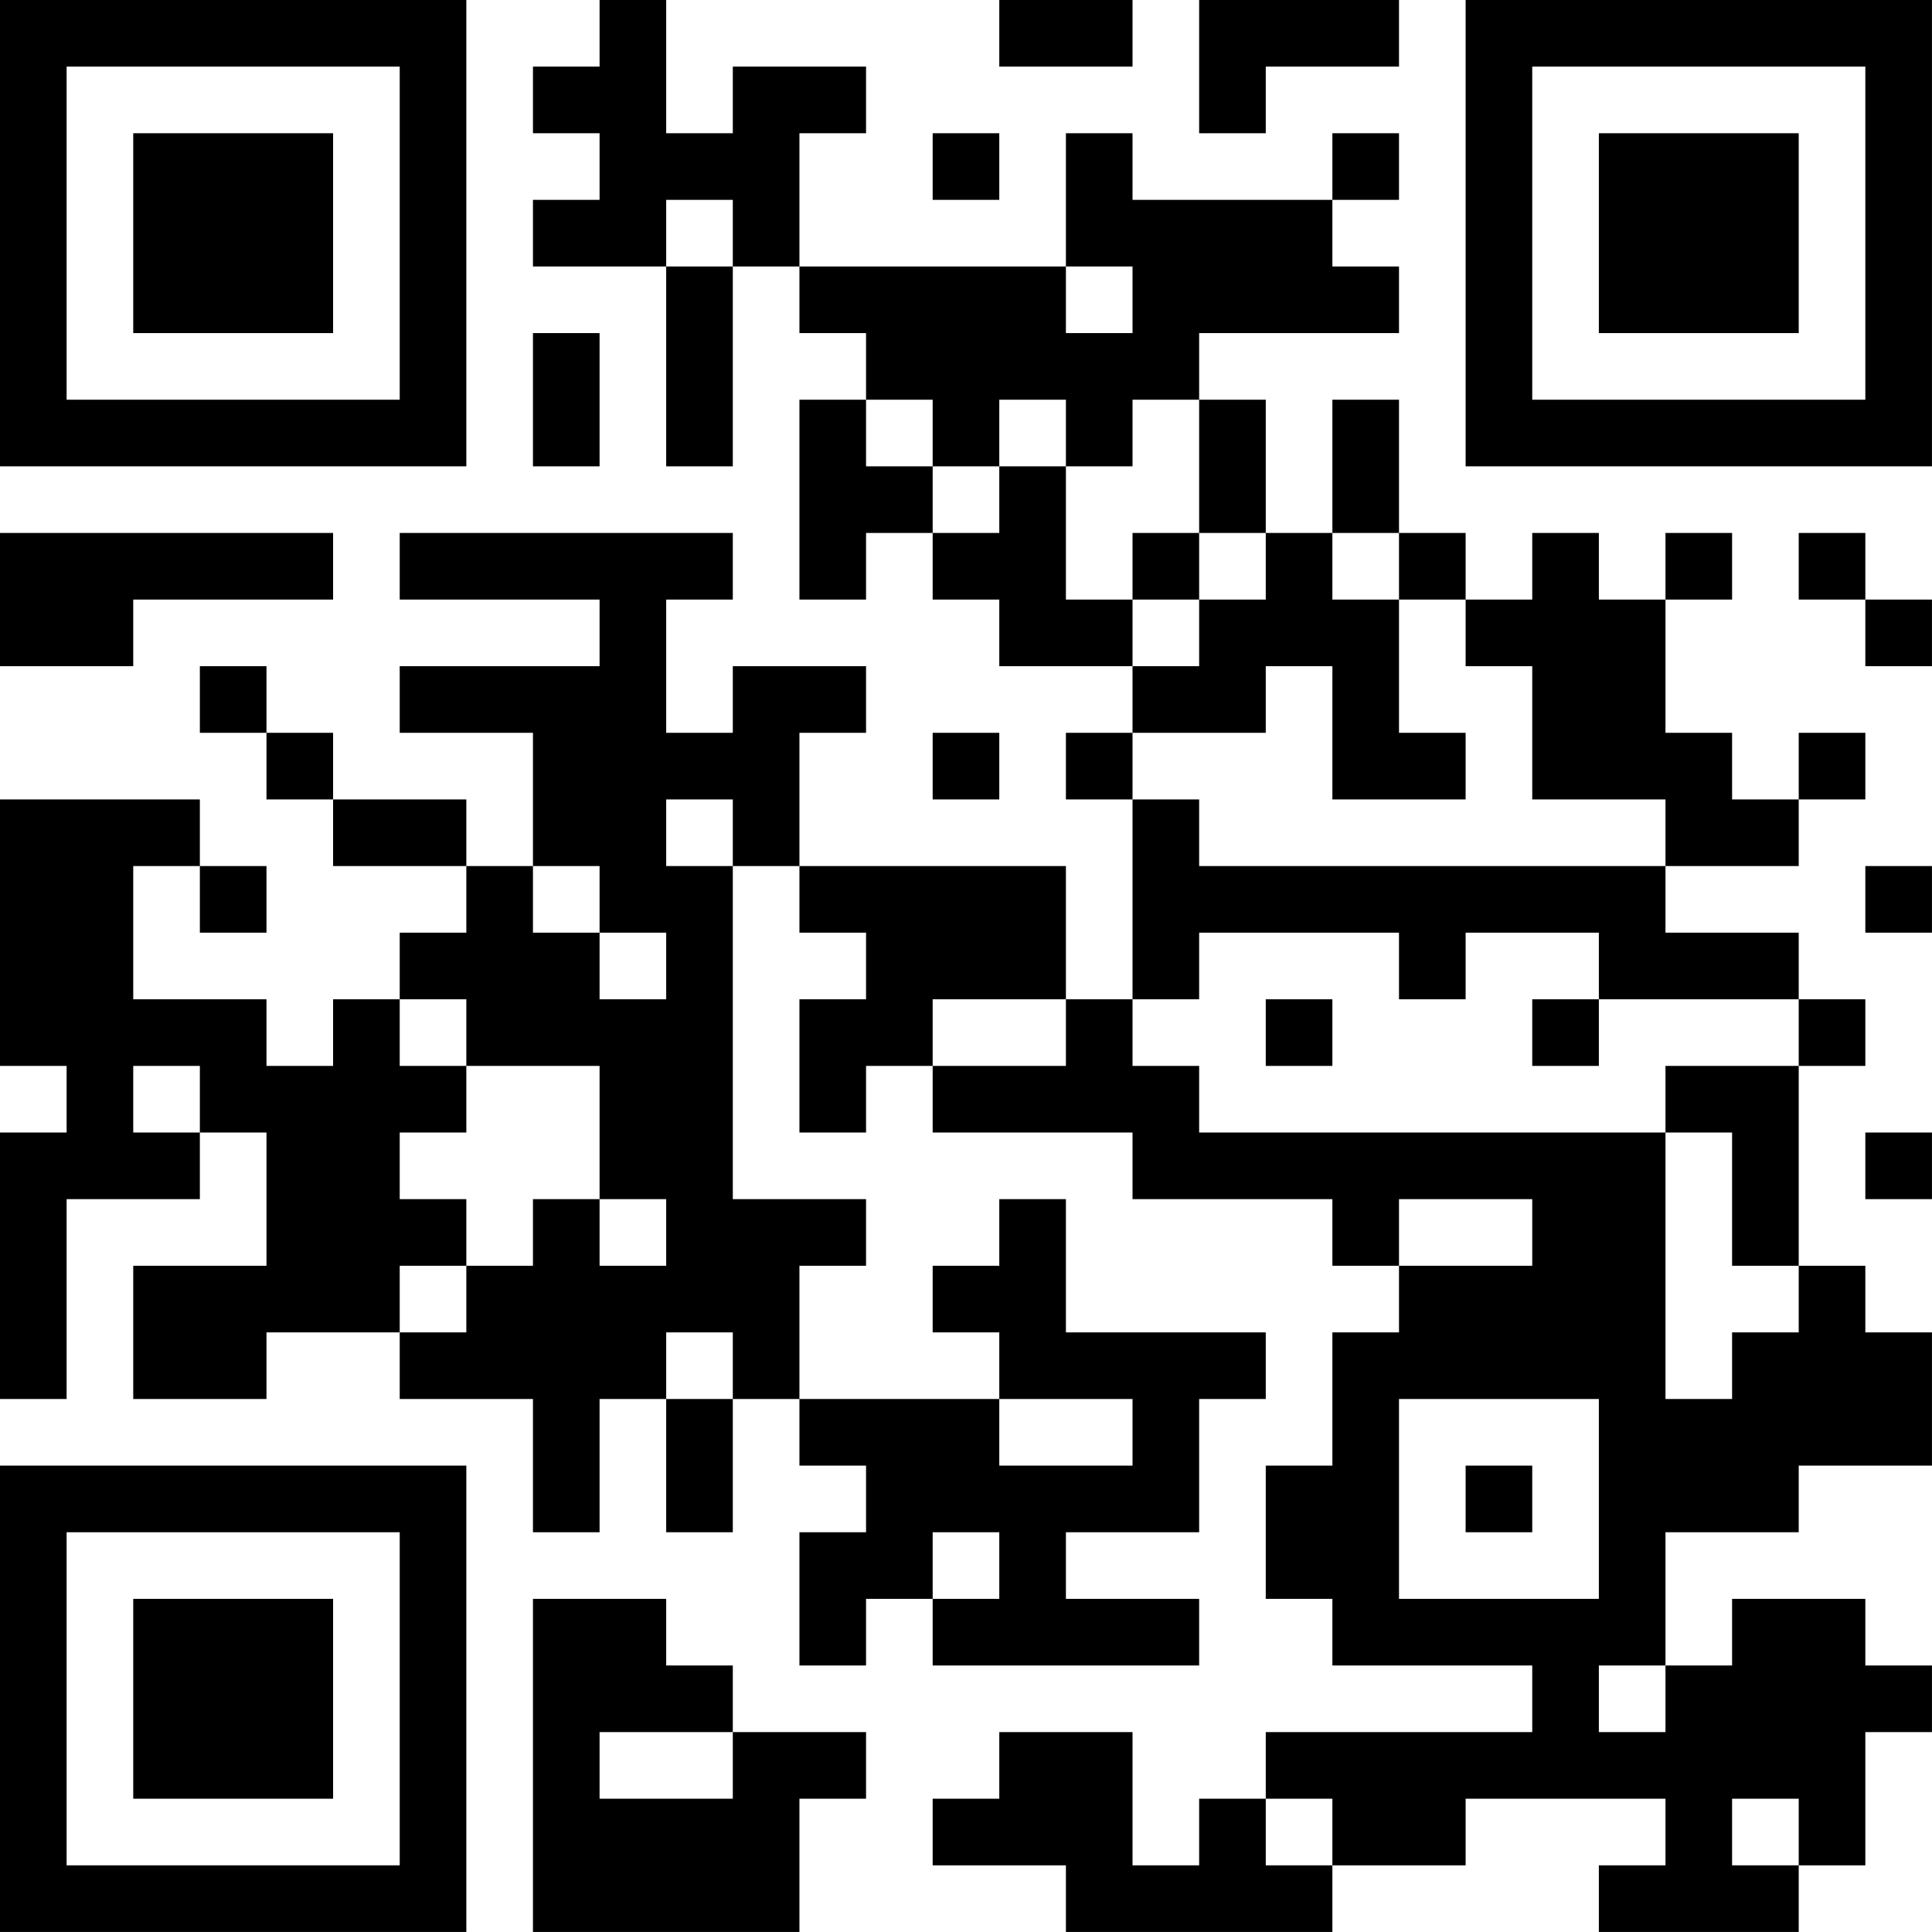
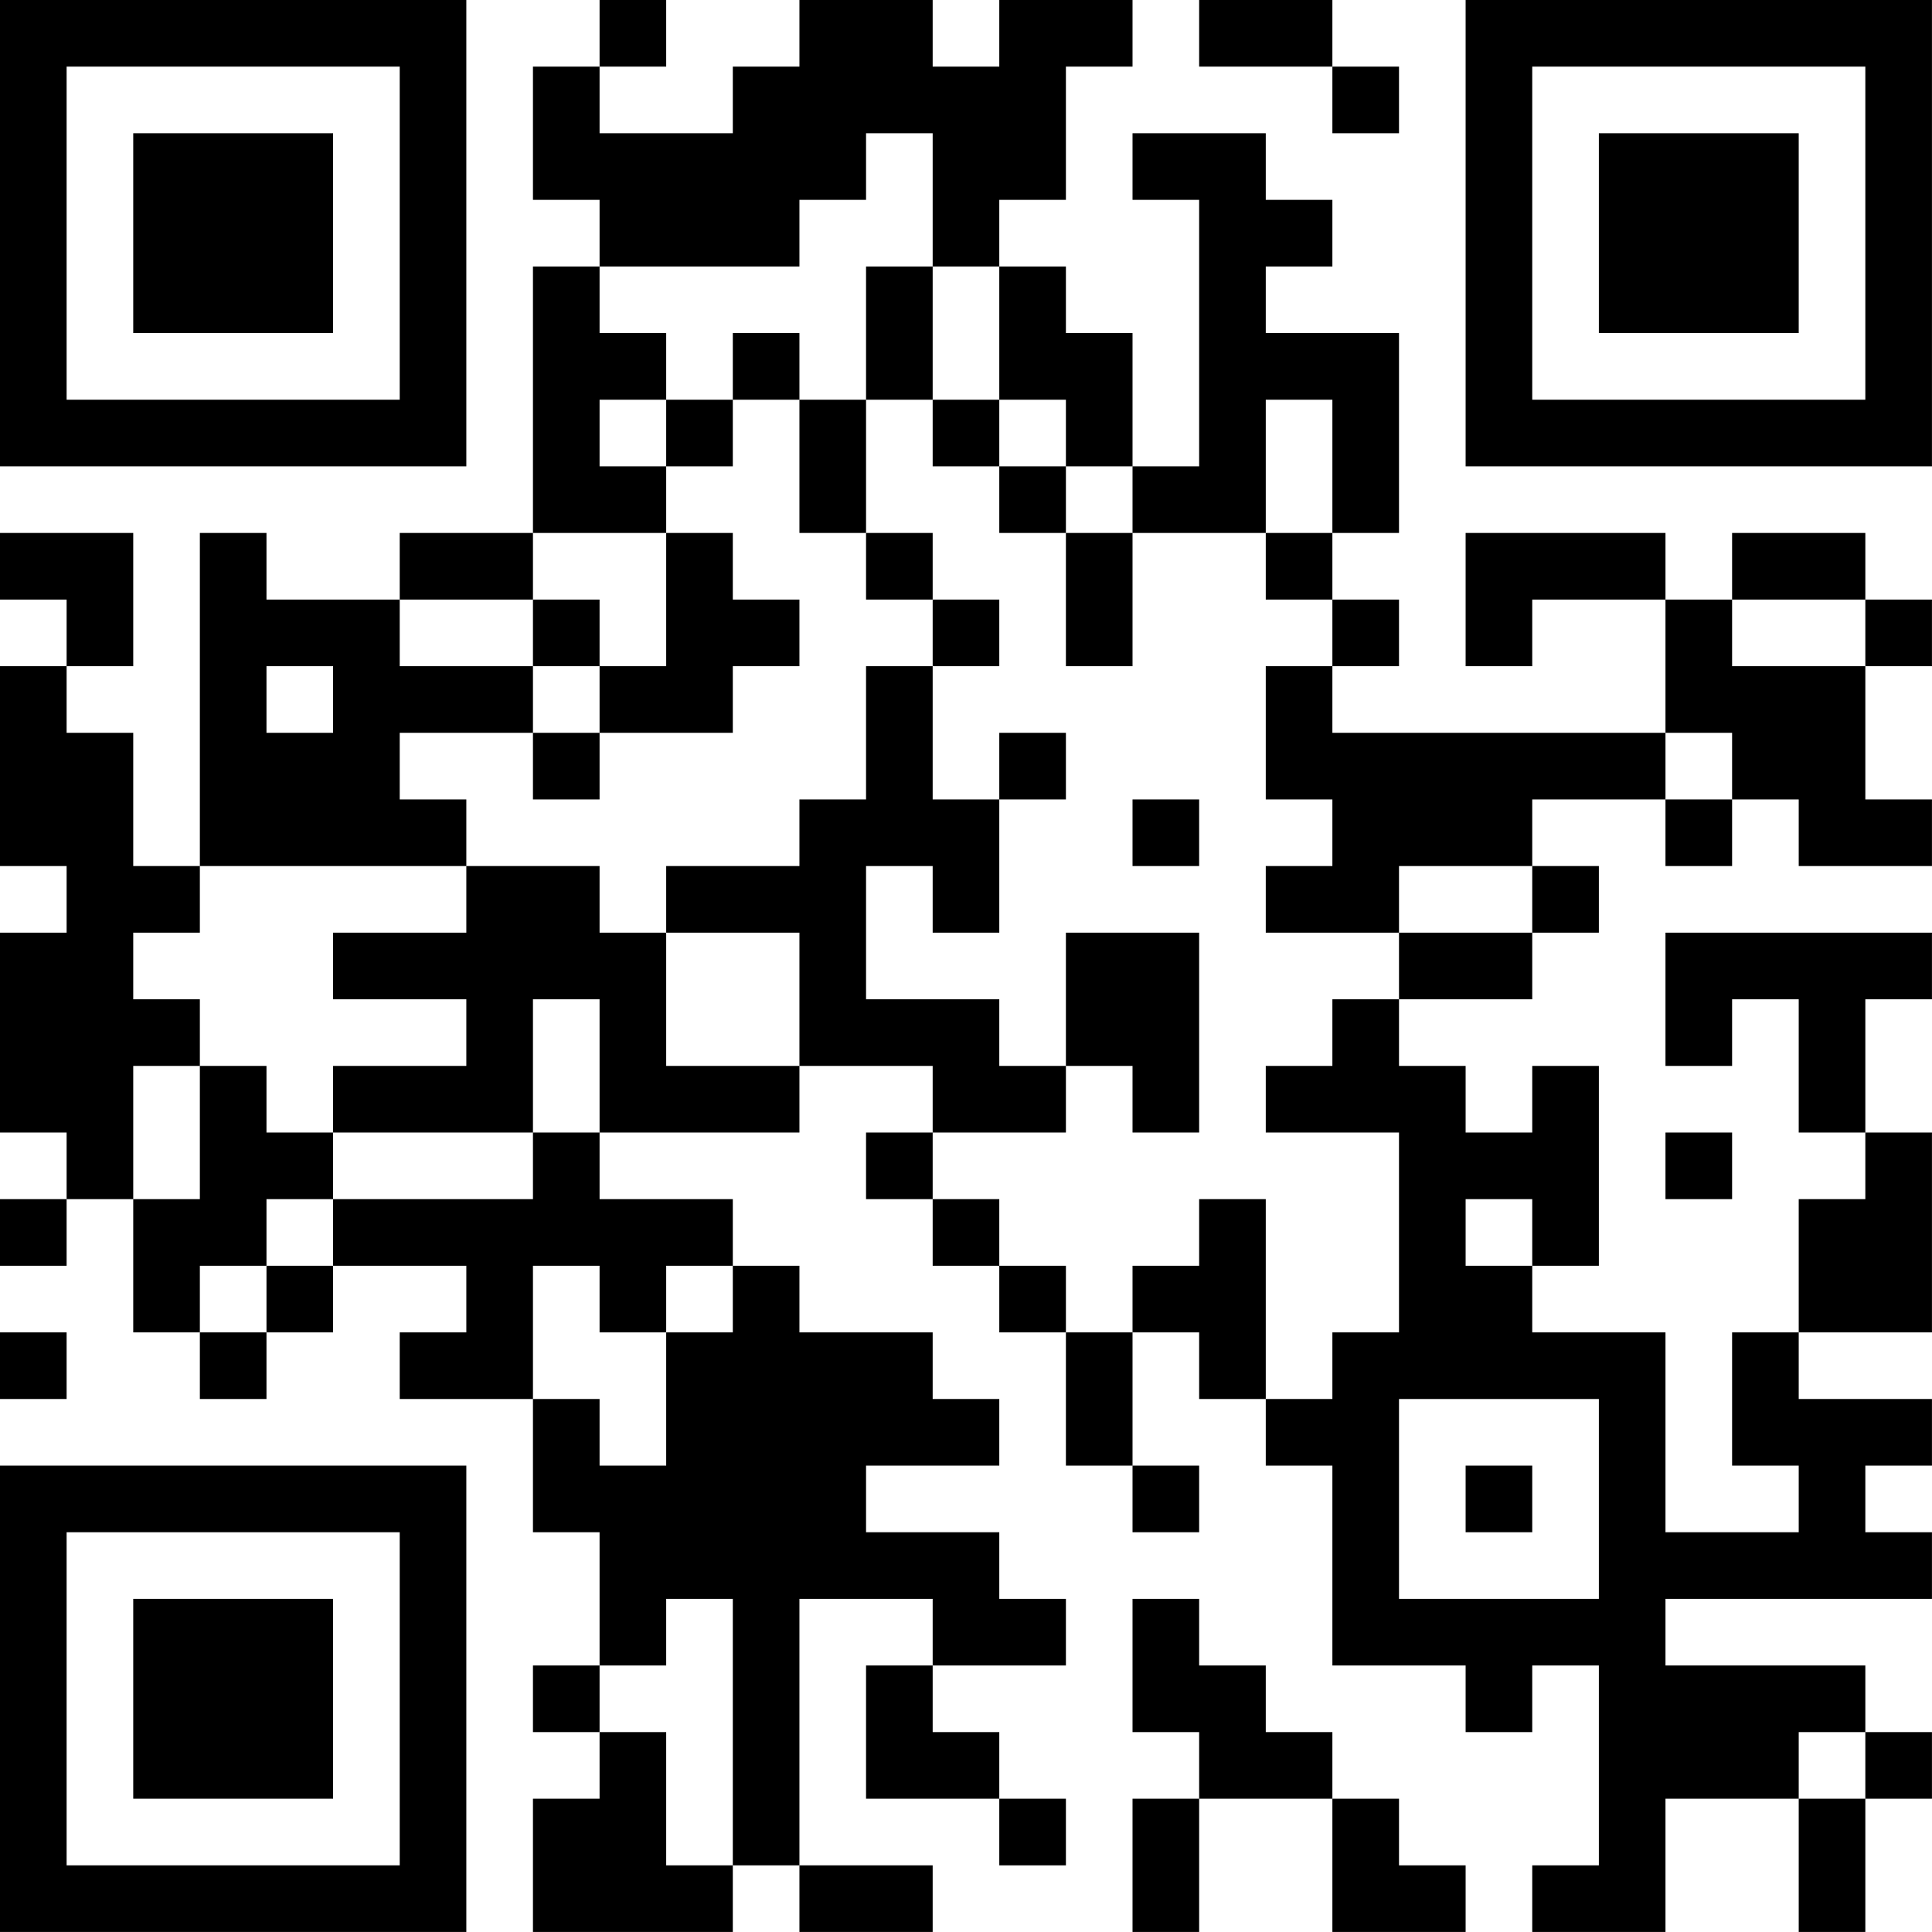
<svg xmlns="http://www.w3.org/2000/svg" version="1.1" width="500" height="500" viewBox="0 0 500 500">
  <rect x="0" y="0" width="500" height="500" fill="#ffffff" />
  <g transform="scale(17.241)">
    <g transform="translate(0,0)">
-       <path fill-rule="evenodd" d="M9 0L9 1L8 1L8 2L9 2L9 3L8 3L8 4L10 4L10 7L11 7L11 4L12 4L12 5L13 5L13 6L12 6L12 9L13 9L13 8L14 8L14 9L15 9L15 10L17 10L17 11L16 11L16 12L17 12L17 15L16 15L16 13L12 13L12 11L13 11L13 10L11 10L11 11L10 11L10 9L11 9L11 8L6 8L6 9L9 9L9 10L6 10L6 11L8 11L8 13L7 13L7 12L5 12L5 11L4 11L4 10L3 10L3 11L4 11L4 12L5 12L5 13L7 13L7 14L6 14L6 15L5 15L5 16L4 16L4 15L2 15L2 13L3 13L3 14L4 14L4 13L3 13L3 12L0 12L0 16L1 16L1 17L0 17L0 21L1 21L1 18L3 18L3 17L4 17L4 19L2 19L2 21L4 21L4 20L6 20L6 21L8 21L8 23L9 23L9 21L10 21L10 23L11 23L11 21L12 21L12 22L13 22L13 23L12 23L12 25L13 25L13 24L14 24L14 25L18 25L18 24L16 24L16 23L18 23L18 21L19 21L19 20L16 20L16 18L15 18L15 19L14 19L14 20L15 20L15 21L12 21L12 19L13 19L13 18L11 18L11 13L12 13L12 14L13 14L13 15L12 15L12 17L13 17L13 16L14 16L14 17L17 17L17 18L20 18L20 19L21 19L21 20L20 20L20 22L19 22L19 24L20 24L20 25L23 25L23 26L19 26L19 27L18 27L18 28L17 28L17 26L15 26L15 27L14 27L14 28L16 28L16 29L20 29L20 28L22 28L22 27L25 27L25 28L24 28L24 29L27 29L27 28L28 28L28 26L29 26L29 25L28 25L28 24L26 24L26 25L25 25L25 23L27 23L27 22L29 22L29 20L28 20L28 19L27 19L27 16L28 16L28 15L27 15L27 14L25 14L25 13L27 13L27 12L28 12L28 11L27 11L27 12L26 12L26 11L25 11L25 9L26 9L26 8L25 8L25 9L24 9L24 8L23 8L23 9L22 9L22 8L21 8L21 6L20 6L20 8L19 8L19 6L18 6L18 5L21 5L21 4L20 4L20 3L21 3L21 2L20 2L20 3L17 3L17 2L16 2L16 4L12 4L12 2L13 2L13 1L11 1L11 2L10 2L10 0ZM15 0L15 1L17 1L17 0ZM18 0L18 2L19 2L19 1L21 1L21 0ZM14 2L14 3L15 3L15 2ZM10 3L10 4L11 4L11 3ZM16 4L16 5L17 5L17 4ZM8 5L8 7L9 7L9 5ZM13 6L13 7L14 7L14 8L15 8L15 7L16 7L16 9L17 9L17 10L18 10L18 9L19 9L19 8L18 8L18 6L17 6L17 7L16 7L16 6L15 6L15 7L14 7L14 6ZM0 8L0 10L2 10L2 9L5 9L5 8ZM17 8L17 9L18 9L18 8ZM20 8L20 9L21 9L21 11L22 11L22 12L20 12L20 10L19 10L19 11L17 11L17 12L18 12L18 13L25 13L25 12L23 12L23 10L22 10L22 9L21 9L21 8ZM27 8L27 9L28 9L28 10L29 10L29 9L28 9L28 8ZM14 11L14 12L15 12L15 11ZM10 12L10 13L11 13L11 12ZM8 13L8 14L9 14L9 15L10 15L10 14L9 14L9 13ZM28 13L28 14L29 14L29 13ZM18 14L18 15L17 15L17 16L18 16L18 17L25 17L25 21L26 21L26 20L27 20L27 19L26 19L26 17L25 17L25 16L27 16L27 15L24 15L24 14L22 14L22 15L21 15L21 14ZM6 15L6 16L7 16L7 17L6 17L6 18L7 18L7 19L6 19L6 20L7 20L7 19L8 19L8 18L9 18L9 19L10 19L10 18L9 18L9 16L7 16L7 15ZM14 15L14 16L16 16L16 15ZM19 15L19 16L20 16L20 15ZM23 15L23 16L24 16L24 15ZM2 16L2 17L3 17L3 16ZM28 17L28 18L29 18L29 17ZM21 18L21 19L23 19L23 18ZM10 20L10 21L11 21L11 20ZM15 21L15 22L17 22L17 21ZM21 21L21 24L24 24L24 21ZM22 22L22 23L23 23L23 22ZM14 23L14 24L15 24L15 23ZM8 24L8 29L12 29L12 27L13 27L13 26L11 26L11 25L10 25L10 24ZM24 25L24 26L25 26L25 25ZM9 26L9 27L11 27L11 26ZM19 27L19 28L20 28L20 27ZM26 27L26 28L27 28L27 27ZM0 0L0 7L7 7L7 0ZM1 1L1 6L6 6L6 1ZM2 2L2 5L5 5L5 2ZM22 0L22 7L29 7L29 0ZM23 1L23 6L28 6L28 1ZM24 2L24 5L27 5L27 2ZM0 22L0 29L7 29L7 22ZM1 23L1 28L6 28L6 23ZM2 24L2 27L5 27L5 24Z" fill="#000000" />
+       <path fill-rule="evenodd" d="M9 0L9 1L8 1L8 3L9 3L9 4L8 4L8 8L6 8L6 9L4 9L4 8L3 8L3 13L2 13L2 11L1 11L1 10L2 10L2 8L0 8L0 9L1 9L1 10L0 10L0 13L1 13L1 14L0 14L0 17L1 17L1 18L0 18L0 19L1 19L1 18L2 18L2 20L3 20L3 21L4 21L4 20L5 20L5 19L7 19L7 20L6 20L6 21L8 21L8 23L9 23L9 25L8 25L8 26L9 26L9 27L8 27L8 29L11 29L11 28L12 28L12 29L14 29L14 28L12 28L12 24L14 24L14 25L13 25L13 27L15 27L15 28L16 28L16 27L15 27L15 26L14 26L14 25L16 25L16 24L15 24L15 23L13 23L13 22L15 22L15 21L14 21L14 20L12 20L12 19L11 19L11 18L9 18L9 17L12 17L12 16L14 16L14 17L13 17L13 18L14 18L14 19L15 19L15 20L16 20L16 22L17 22L17 23L18 23L18 22L17 22L17 20L18 20L18 21L19 21L19 22L20 22L20 25L22 25L22 26L23 26L23 25L24 25L24 28L23 28L23 29L25 29L25 27L27 27L27 29L28 29L28 27L29 27L29 26L28 26L28 25L25 25L25 24L29 24L29 23L28 23L28 22L29 22L29 21L27 21L27 20L29 20L29 17L28 17L28 15L29 15L29 14L25 14L25 16L26 16L26 15L27 15L27 17L28 17L28 18L27 18L27 20L26 20L26 22L27 22L27 23L25 23L25 20L23 20L23 19L24 19L24 16L23 16L23 17L22 17L22 16L21 16L21 15L23 15L23 14L24 14L24 13L23 13L23 12L25 12L25 13L26 13L26 12L27 12L27 13L29 13L29 12L28 12L28 10L29 10L29 9L28 9L28 8L26 8L26 9L25 9L25 8L22 8L22 10L23 10L23 9L25 9L25 11L20 11L20 10L21 10L21 9L20 9L20 8L21 8L21 5L19 5L19 4L20 4L20 3L19 3L19 2L17 2L17 3L18 3L18 7L17 7L17 5L16 5L16 4L15 4L15 3L16 3L16 1L17 1L17 0L15 0L15 1L14 1L14 0L12 0L12 1L11 1L11 2L9 2L9 1L10 1L10 0ZM18 0L18 1L20 1L20 2L21 2L21 1L20 1L20 0ZM13 2L13 3L12 3L12 4L9 4L9 5L10 5L10 6L9 6L9 7L10 7L10 8L8 8L8 9L6 9L6 10L8 10L8 11L6 11L6 12L7 12L7 13L3 13L3 14L2 14L2 15L3 15L3 16L2 16L2 18L3 18L3 16L4 16L4 17L5 17L5 18L4 18L4 19L3 19L3 20L4 20L4 19L5 19L5 18L8 18L8 17L9 17L9 15L8 15L8 17L5 17L5 16L7 16L7 15L5 15L5 14L7 14L7 13L9 13L9 14L10 14L10 16L12 16L12 14L10 14L10 13L12 13L12 12L13 12L13 10L14 10L14 12L15 12L15 14L14 14L14 13L13 13L13 15L15 15L15 16L16 16L16 17L14 17L14 18L15 18L15 19L16 19L16 20L17 20L17 19L18 19L18 18L19 18L19 21L20 21L20 20L21 20L21 17L19 17L19 16L20 16L20 15L21 15L21 14L23 14L23 13L21 13L21 14L19 14L19 13L20 13L20 12L19 12L19 10L20 10L20 9L19 9L19 8L20 8L20 6L19 6L19 8L17 8L17 7L16 7L16 6L15 6L15 4L14 4L14 2ZM13 4L13 6L12 6L12 5L11 5L11 6L10 6L10 7L11 7L11 6L12 6L12 8L13 8L13 9L14 9L14 10L15 10L15 9L14 9L14 8L13 8L13 6L14 6L14 7L15 7L15 8L16 8L16 10L17 10L17 8L16 8L16 7L15 7L15 6L14 6L14 4ZM10 8L10 10L9 10L9 9L8 9L8 10L9 10L9 11L8 11L8 12L9 12L9 11L11 11L11 10L12 10L12 9L11 9L11 8ZM26 9L26 10L28 10L28 9ZM4 10L4 11L5 11L5 10ZM15 11L15 12L16 12L16 11ZM25 11L25 12L26 12L26 11ZM17 12L17 13L18 13L18 12ZM16 14L16 16L17 16L17 17L18 17L18 14ZM25 17L25 18L26 18L26 17ZM22 18L22 19L23 19L23 18ZM8 19L8 21L9 21L9 22L10 22L10 20L11 20L11 19L10 19L10 20L9 20L9 19ZM0 20L0 21L1 21L1 20ZM21 21L21 24L24 24L24 21ZM22 22L22 23L23 23L23 22ZM10 24L10 25L9 25L9 26L10 26L10 28L11 28L11 24ZM17 24L17 26L18 26L18 27L17 27L17 29L18 29L18 27L20 27L20 29L22 29L22 28L21 28L21 27L20 27L20 26L19 26L19 25L18 25L18 24ZM27 26L27 27L28 27L28 26ZM0 0L0 7L7 7L7 0ZM1 1L1 6L6 6L6 1ZM2 2L2 5L5 5L5 2ZM22 0L22 7L29 7L29 0ZM23 1L23 6L28 6L28 1ZM24 2L24 5L27 5L27 2ZM0 22L0 29L7 29L7 22ZM1 23L1 28L6 28L6 23ZM2 24L2 27L5 27L5 24Z" fill="#000000" />
    </g>
  </g>
</svg>
